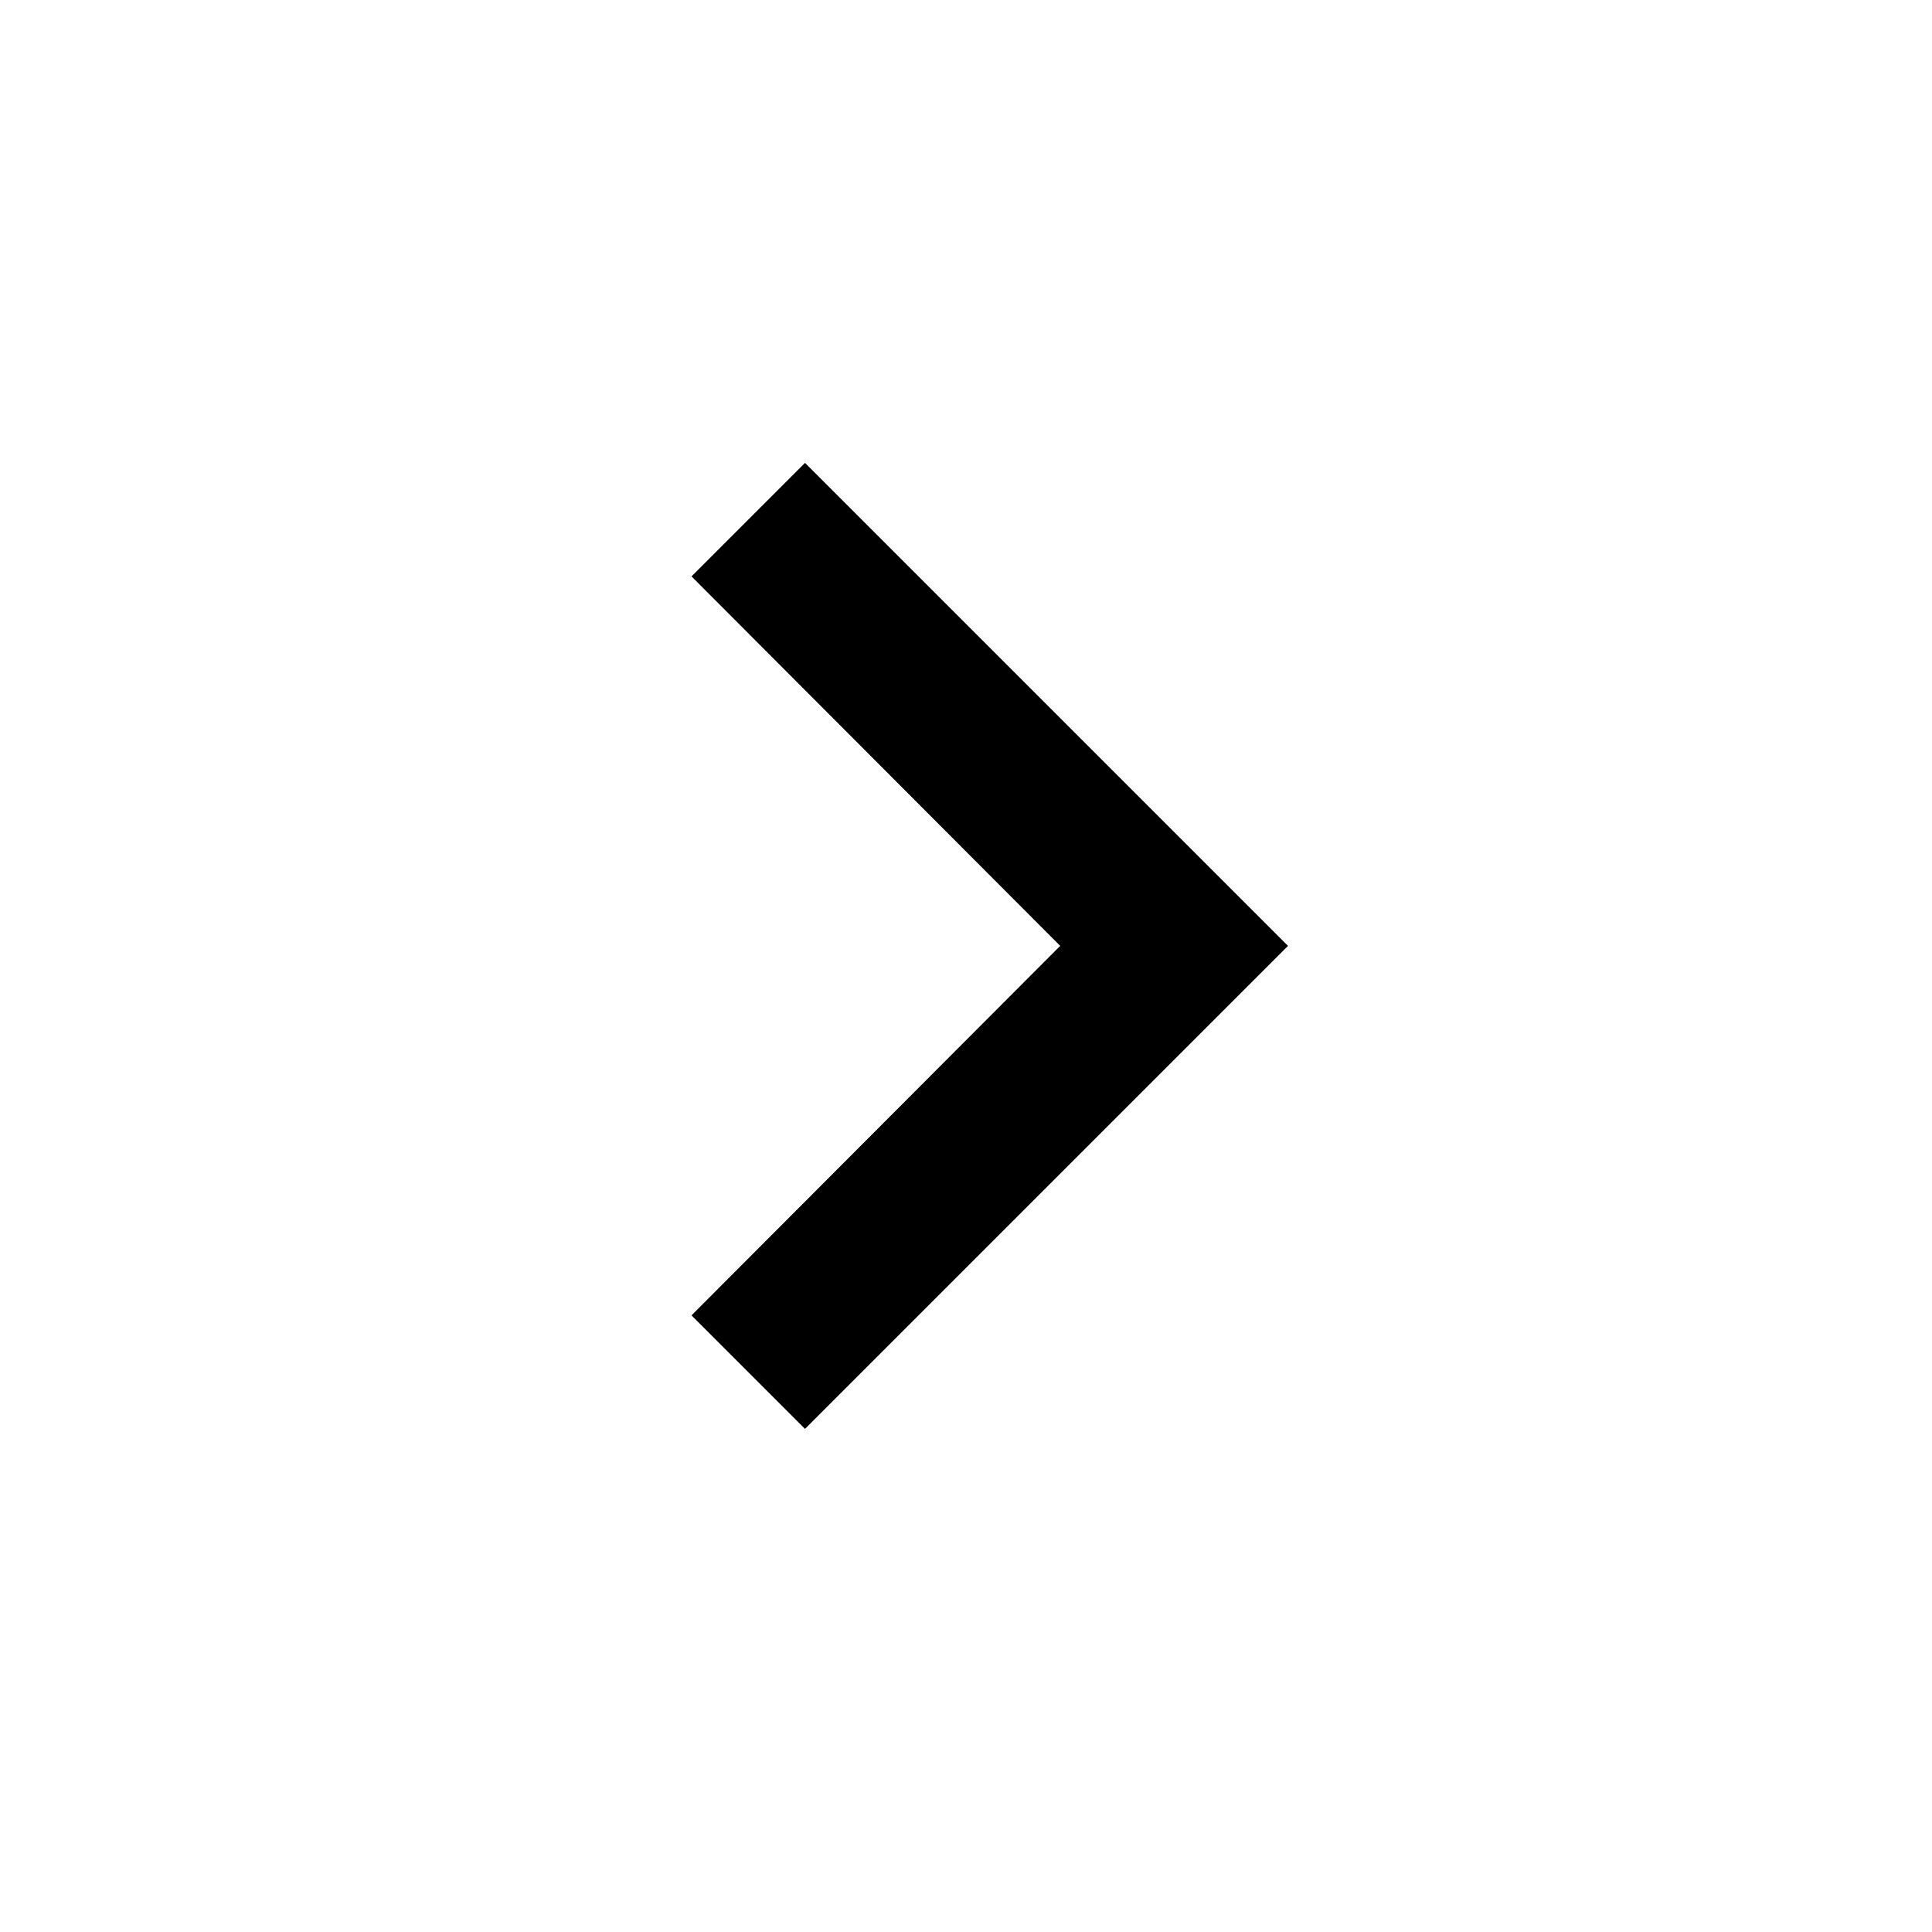
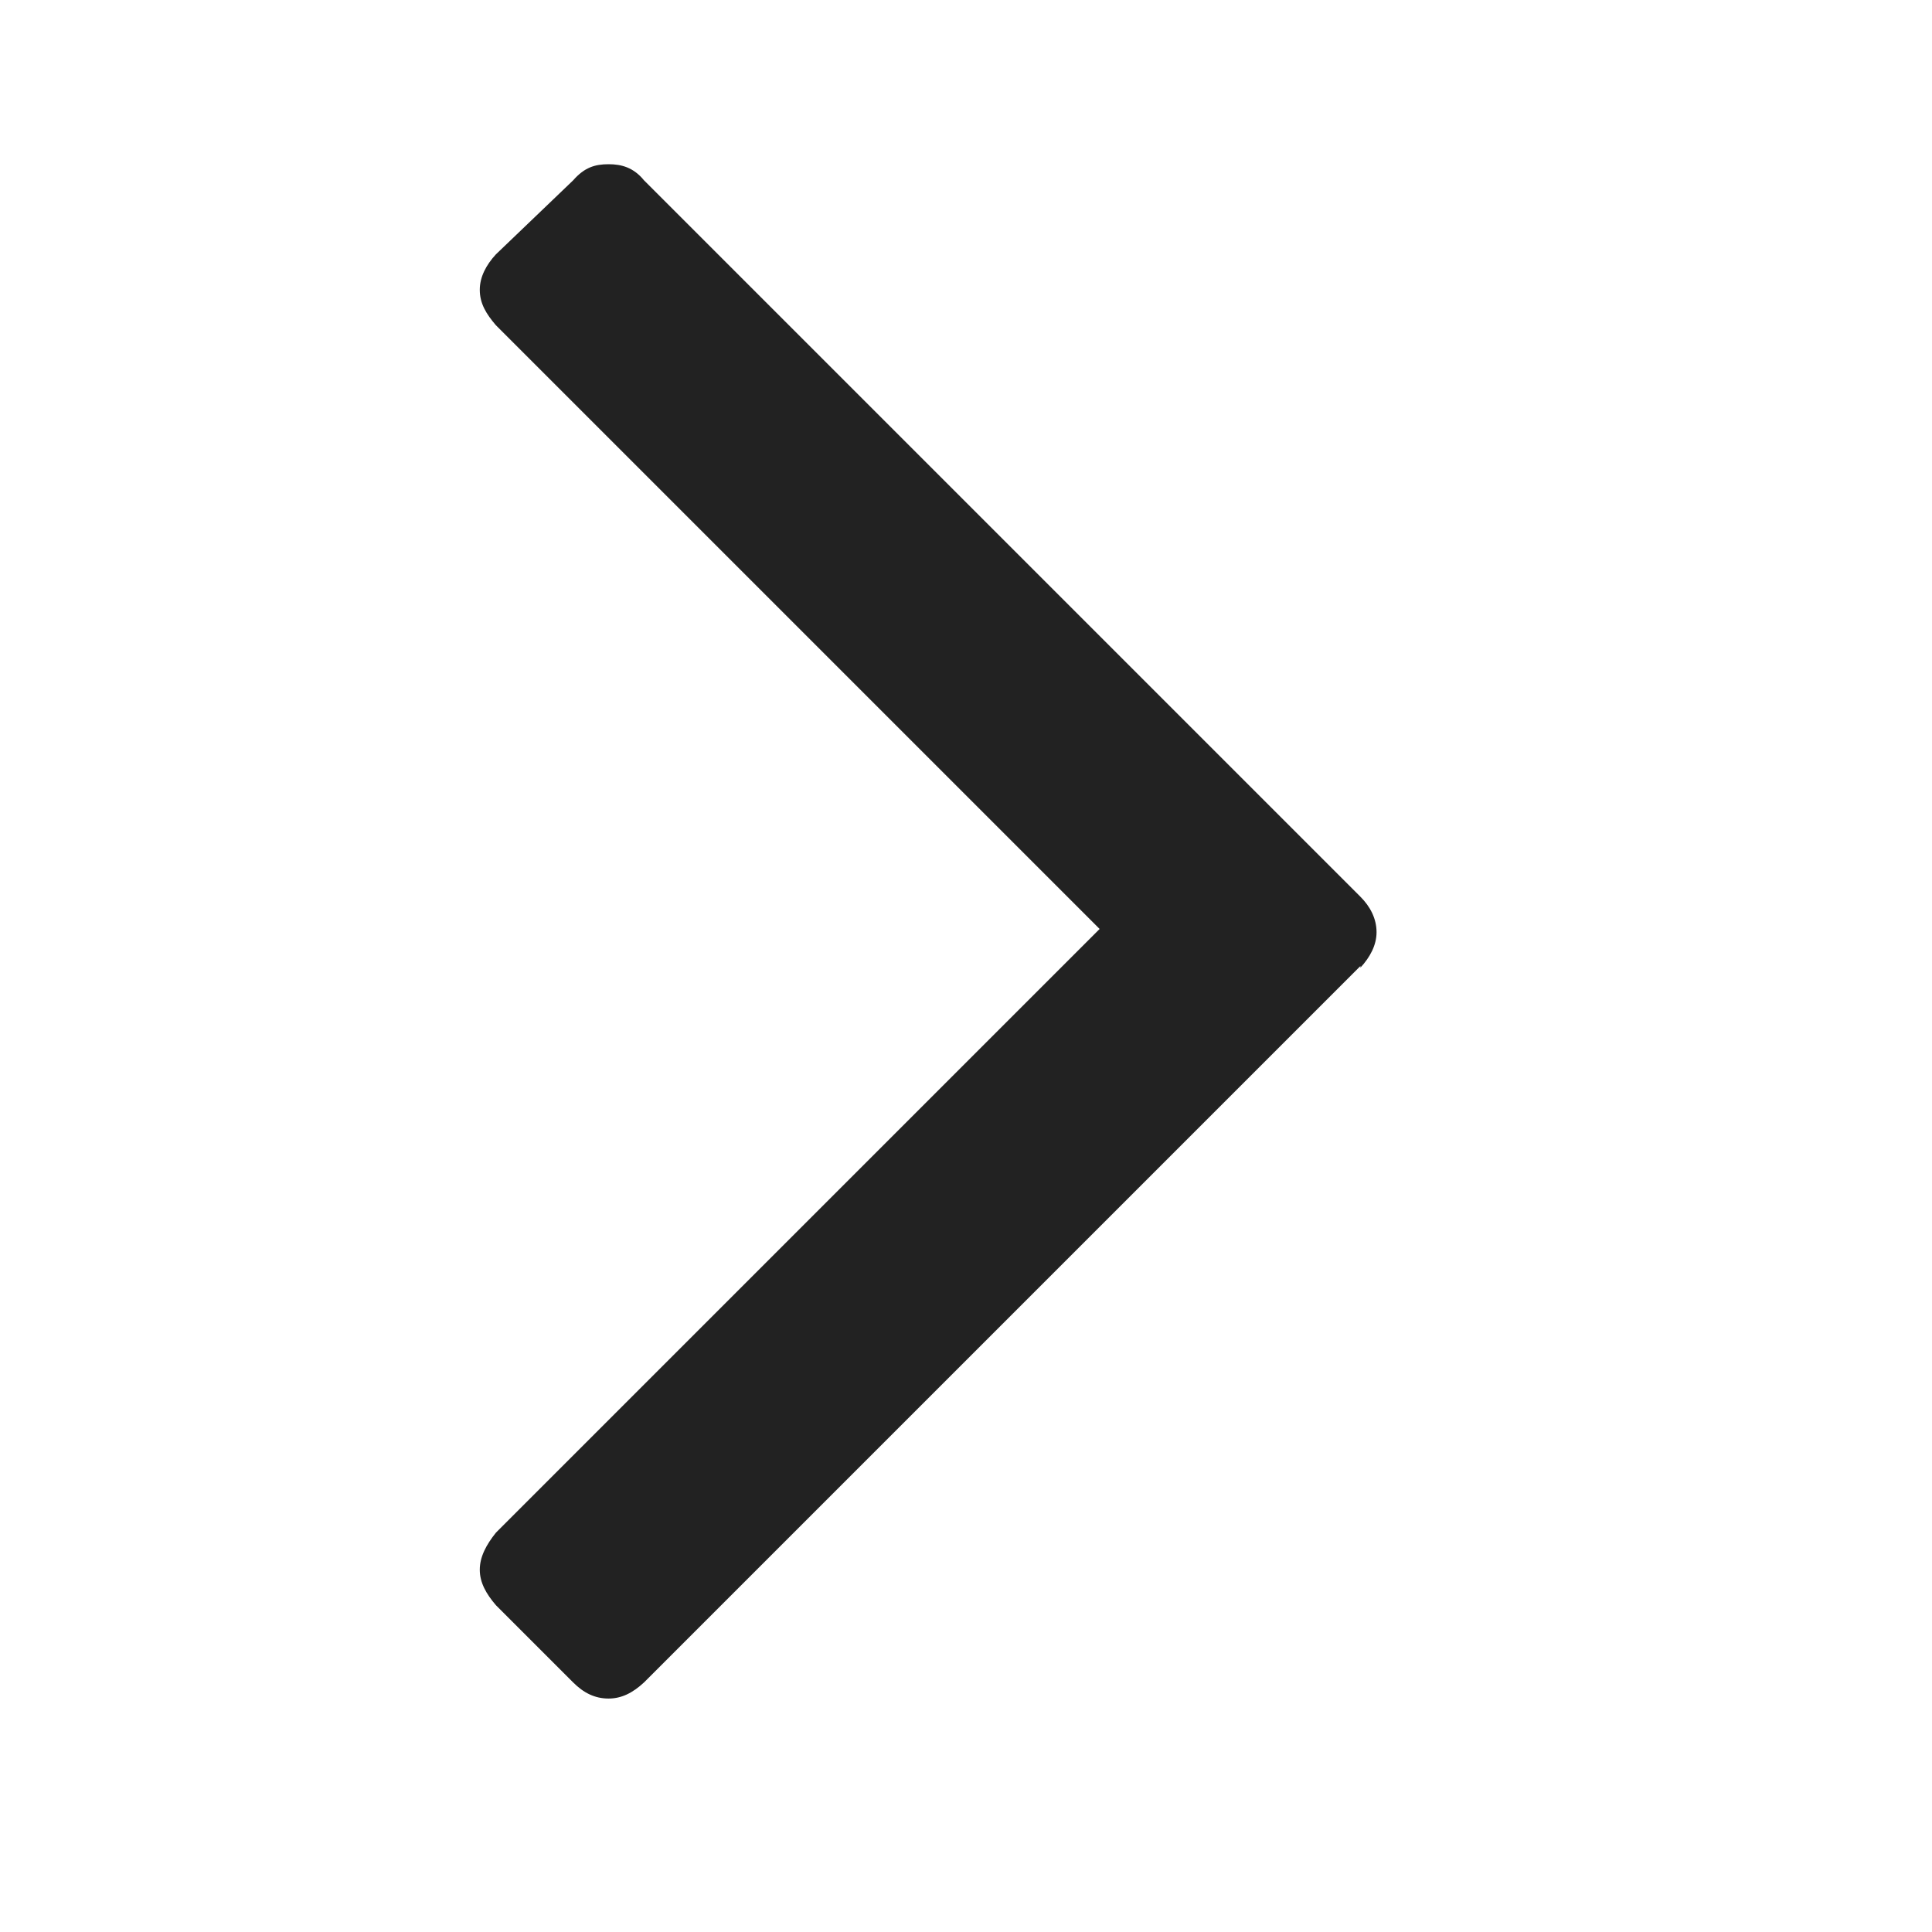
- <svg xmlns="http://www.w3.org/2000/svg" fill="#000000" height="24" viewBox="0 0 24 24" width="24">
-   <path d="M8.59 16.34l4.58-4.59-4.58-4.59L10 5.75l6 6-6 6z" />
-   <path d="M0-.25h24v24H0z" fill="none" />
+ <svg xmlns="http://www.w3.org/2000/svg" width="24px" height="24px" viewBox="0 0 24 24" version="1.1">
+   <g id="Page-1" stroke="none" stroke-width="1" fill="none" fill-rule="evenodd">
+     <g id="chevron-right" fill-rule="nonzero" fill="#222222">
+       <path d="M11.08,16.94 C11.21,17.06 11.36,17.14 11.52,17.14 C11.69,17.14 11.84,17.06 11.96,16.94 L20.86,8.04 C21.02,7.91 21.06,7.76 21.06,7.6 C21.06,7.43 21.02,7.3 20.86,7.16 L19.94,6.2 C19.81,6.08 19.66,6 19.5,6 C19.33,6 19.2,6.08 19.06,6.2 L11.56,13.7 L4.06,6.2 C3.91,6.08 3.76,6 3.6,6 C3.44,6 3.3,6.08 3.16,6.2 L2.2,7.16 C2.07,7.29 2,7.43 2,7.6 C2,7.76 2.07,7.9 2.2,8.04 L11.1,16.94 L11.08,16.94 Z" id="Shape" transform="translate(11.53, 11.57) rotate(-90) translate(-11.53, -11.57) " />
+     </g>
+   </g>
</svg>
